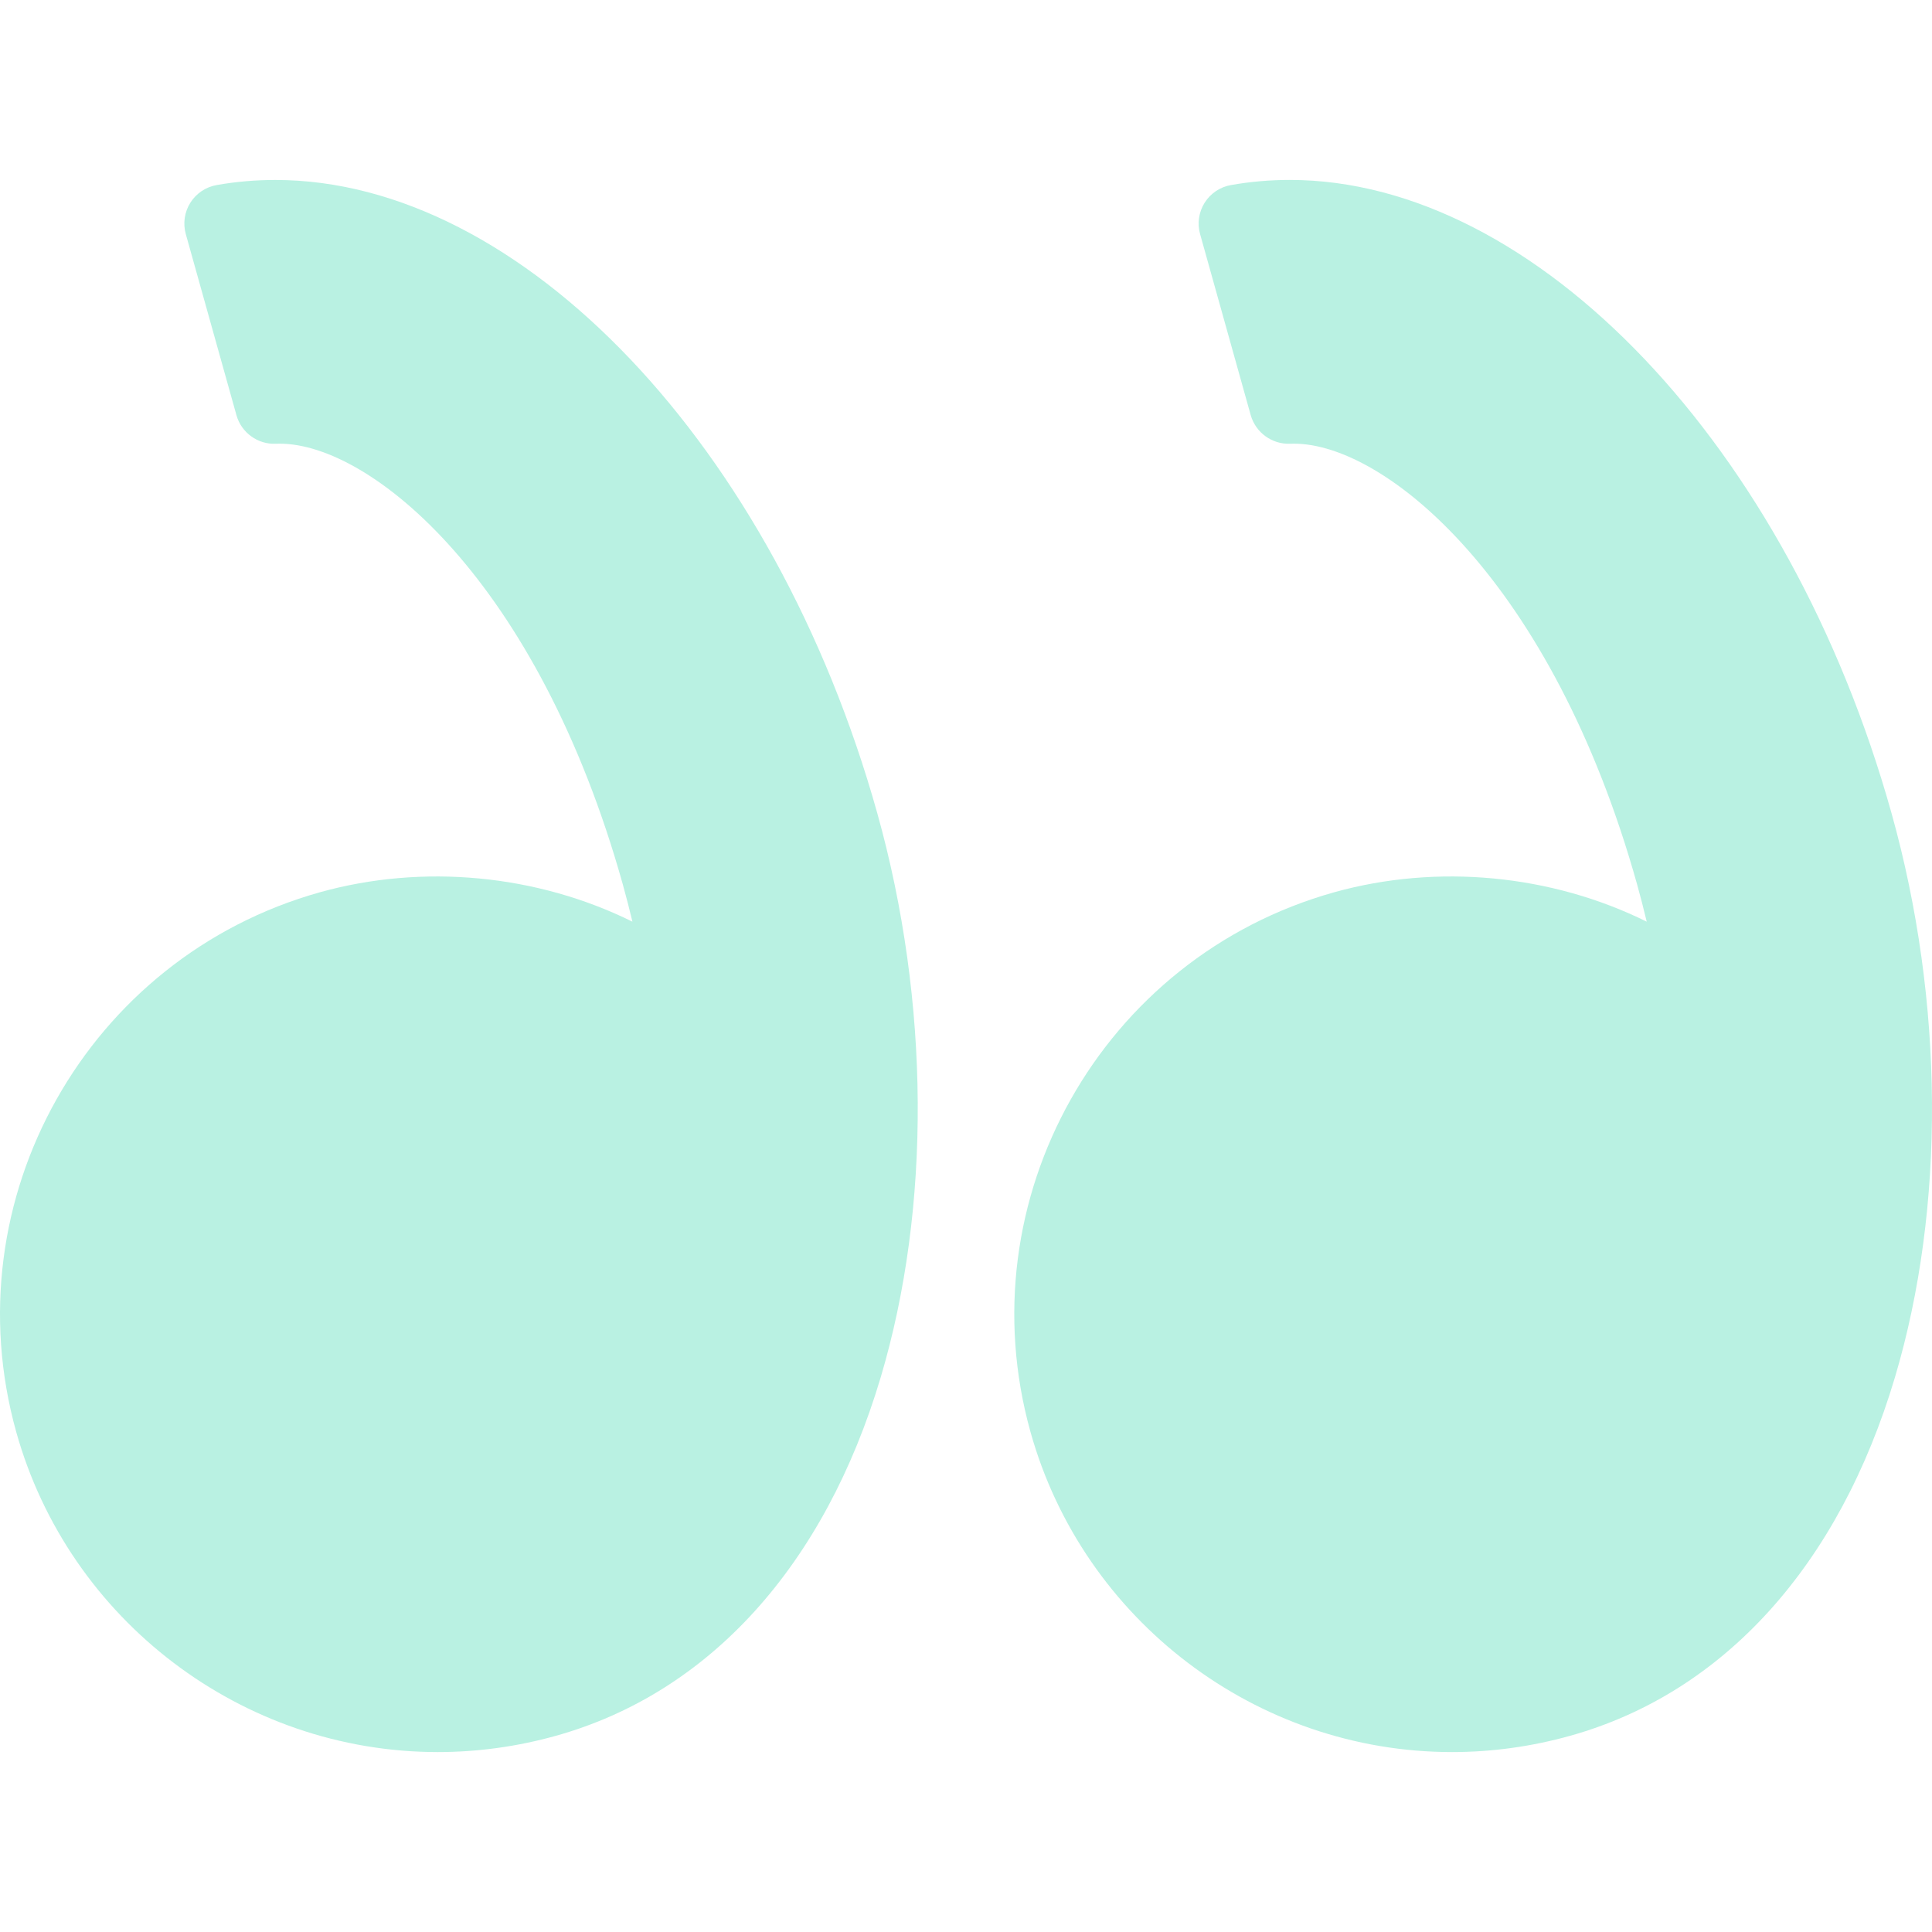
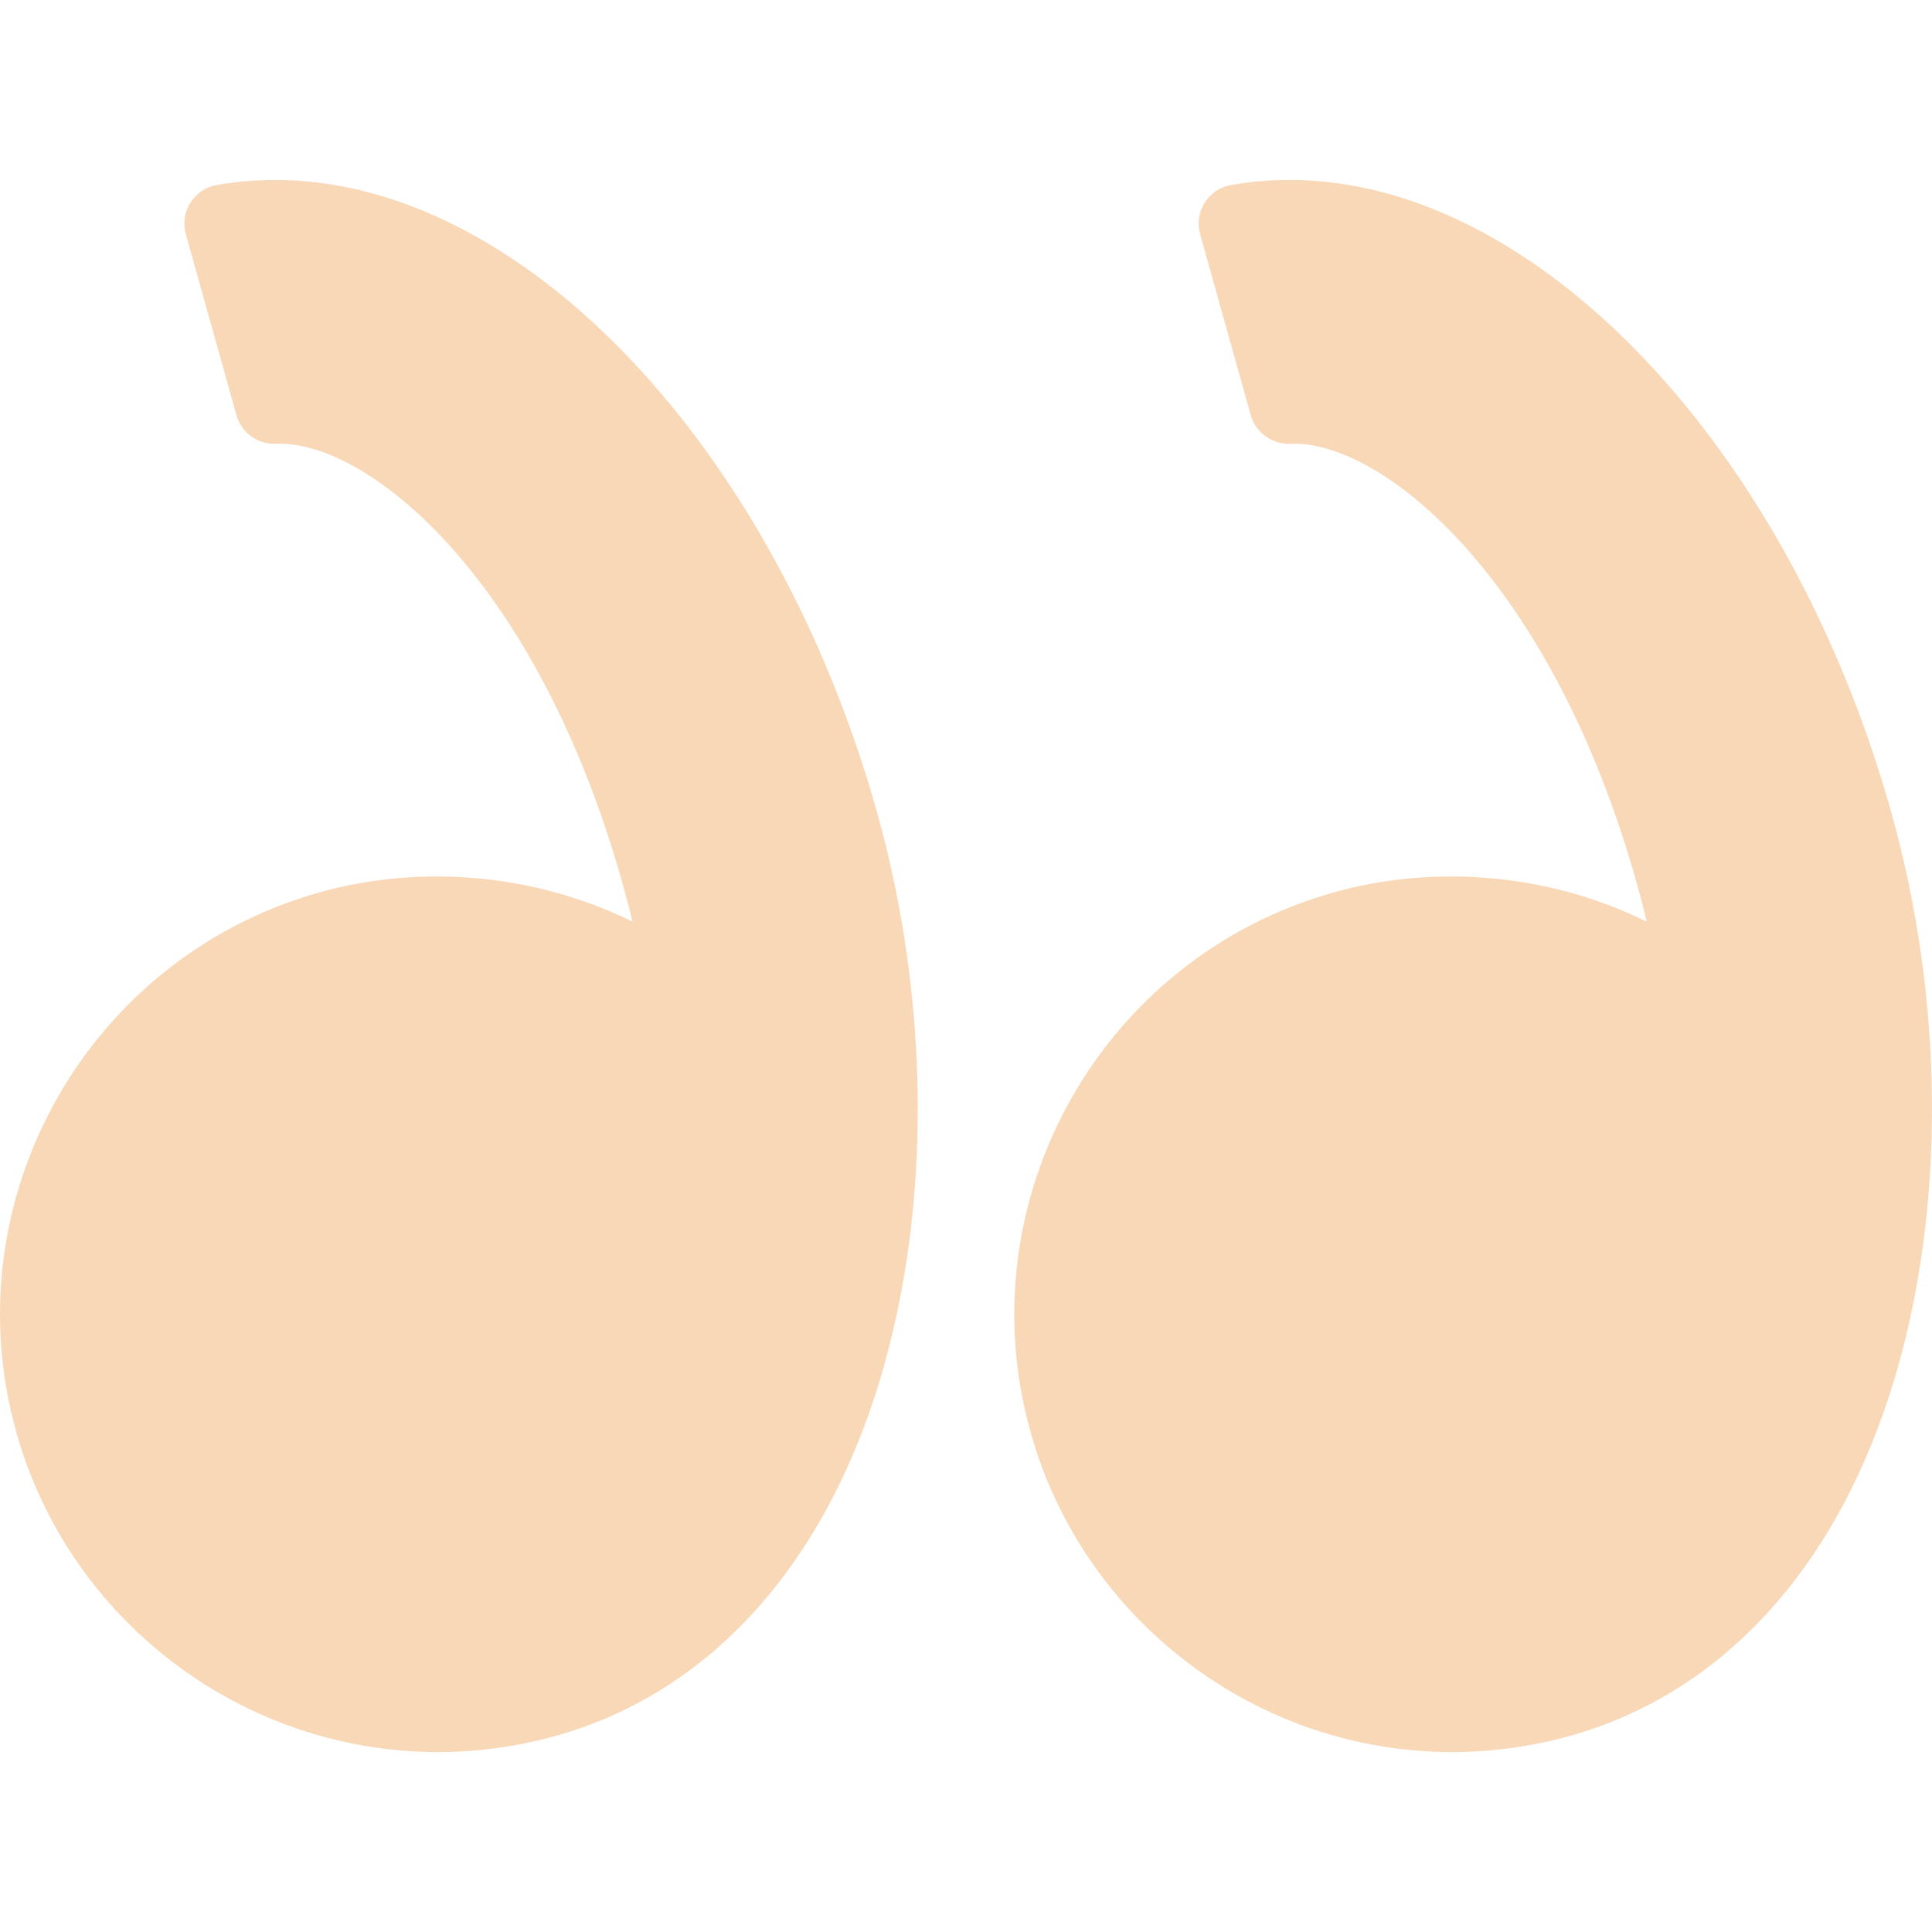
- <svg xmlns="http://www.w3.org/2000/svg" fill="#B9F1E2" width="98.829" height="98.829">
+ <svg xmlns="http://www.w3.org/2000/svg" fill="#F9D8B7" width="98.829" height="98.829">
  <path d="M96.76 41.603C91.511 22.831 78.562 9.204 65.975 9.204c-1.011 0-2.021.088-3.005.262a1.998 1.998 0 00-1.581 2.507l2.591 9.268a2.02 2.02 0 002.01 1.459l.206-.004c4.668 0 13.199 6.996 17.548 22.545.172.617.335 1.248.492 1.906-4.882-2.416-10.706-2.975-15.98-1.506-11.898 3.329-18.868 15.715-15.542 27.611 2.696 9.639 11.563 16.373 21.563 16.373 2.037 0 4.071-.281 6.046-.834 7.846-2.193 13.745-8.707 16.611-18.338 2.587-8.689 2.522-19.204-.174-28.85zM14.088 9.206c-1.009 0-2.02.086-3.003.26a1.998 1.998 0 00-1.581 2.507l2.592 9.268c.25.895 1.097 1.5 2.01 1.459l.204-.004c4.668 0 13.2 6.996 17.549 22.545.173.621.336 1.252.492 1.906-4.884-2.416-10.706-2.975-15.98-1.506C4.475 48.97-2.497 61.356.831 73.252c2.696 9.639 11.563 16.373 21.563 16.373 2.037 0 4.071-.281 6.047-.834 7.845-2.193 13.744-8.707 16.611-18.338 2.586-8.689 2.522-19.205-.175-28.852-5.252-18.77-18.199-32.395-30.789-32.395z" />
</svg>
